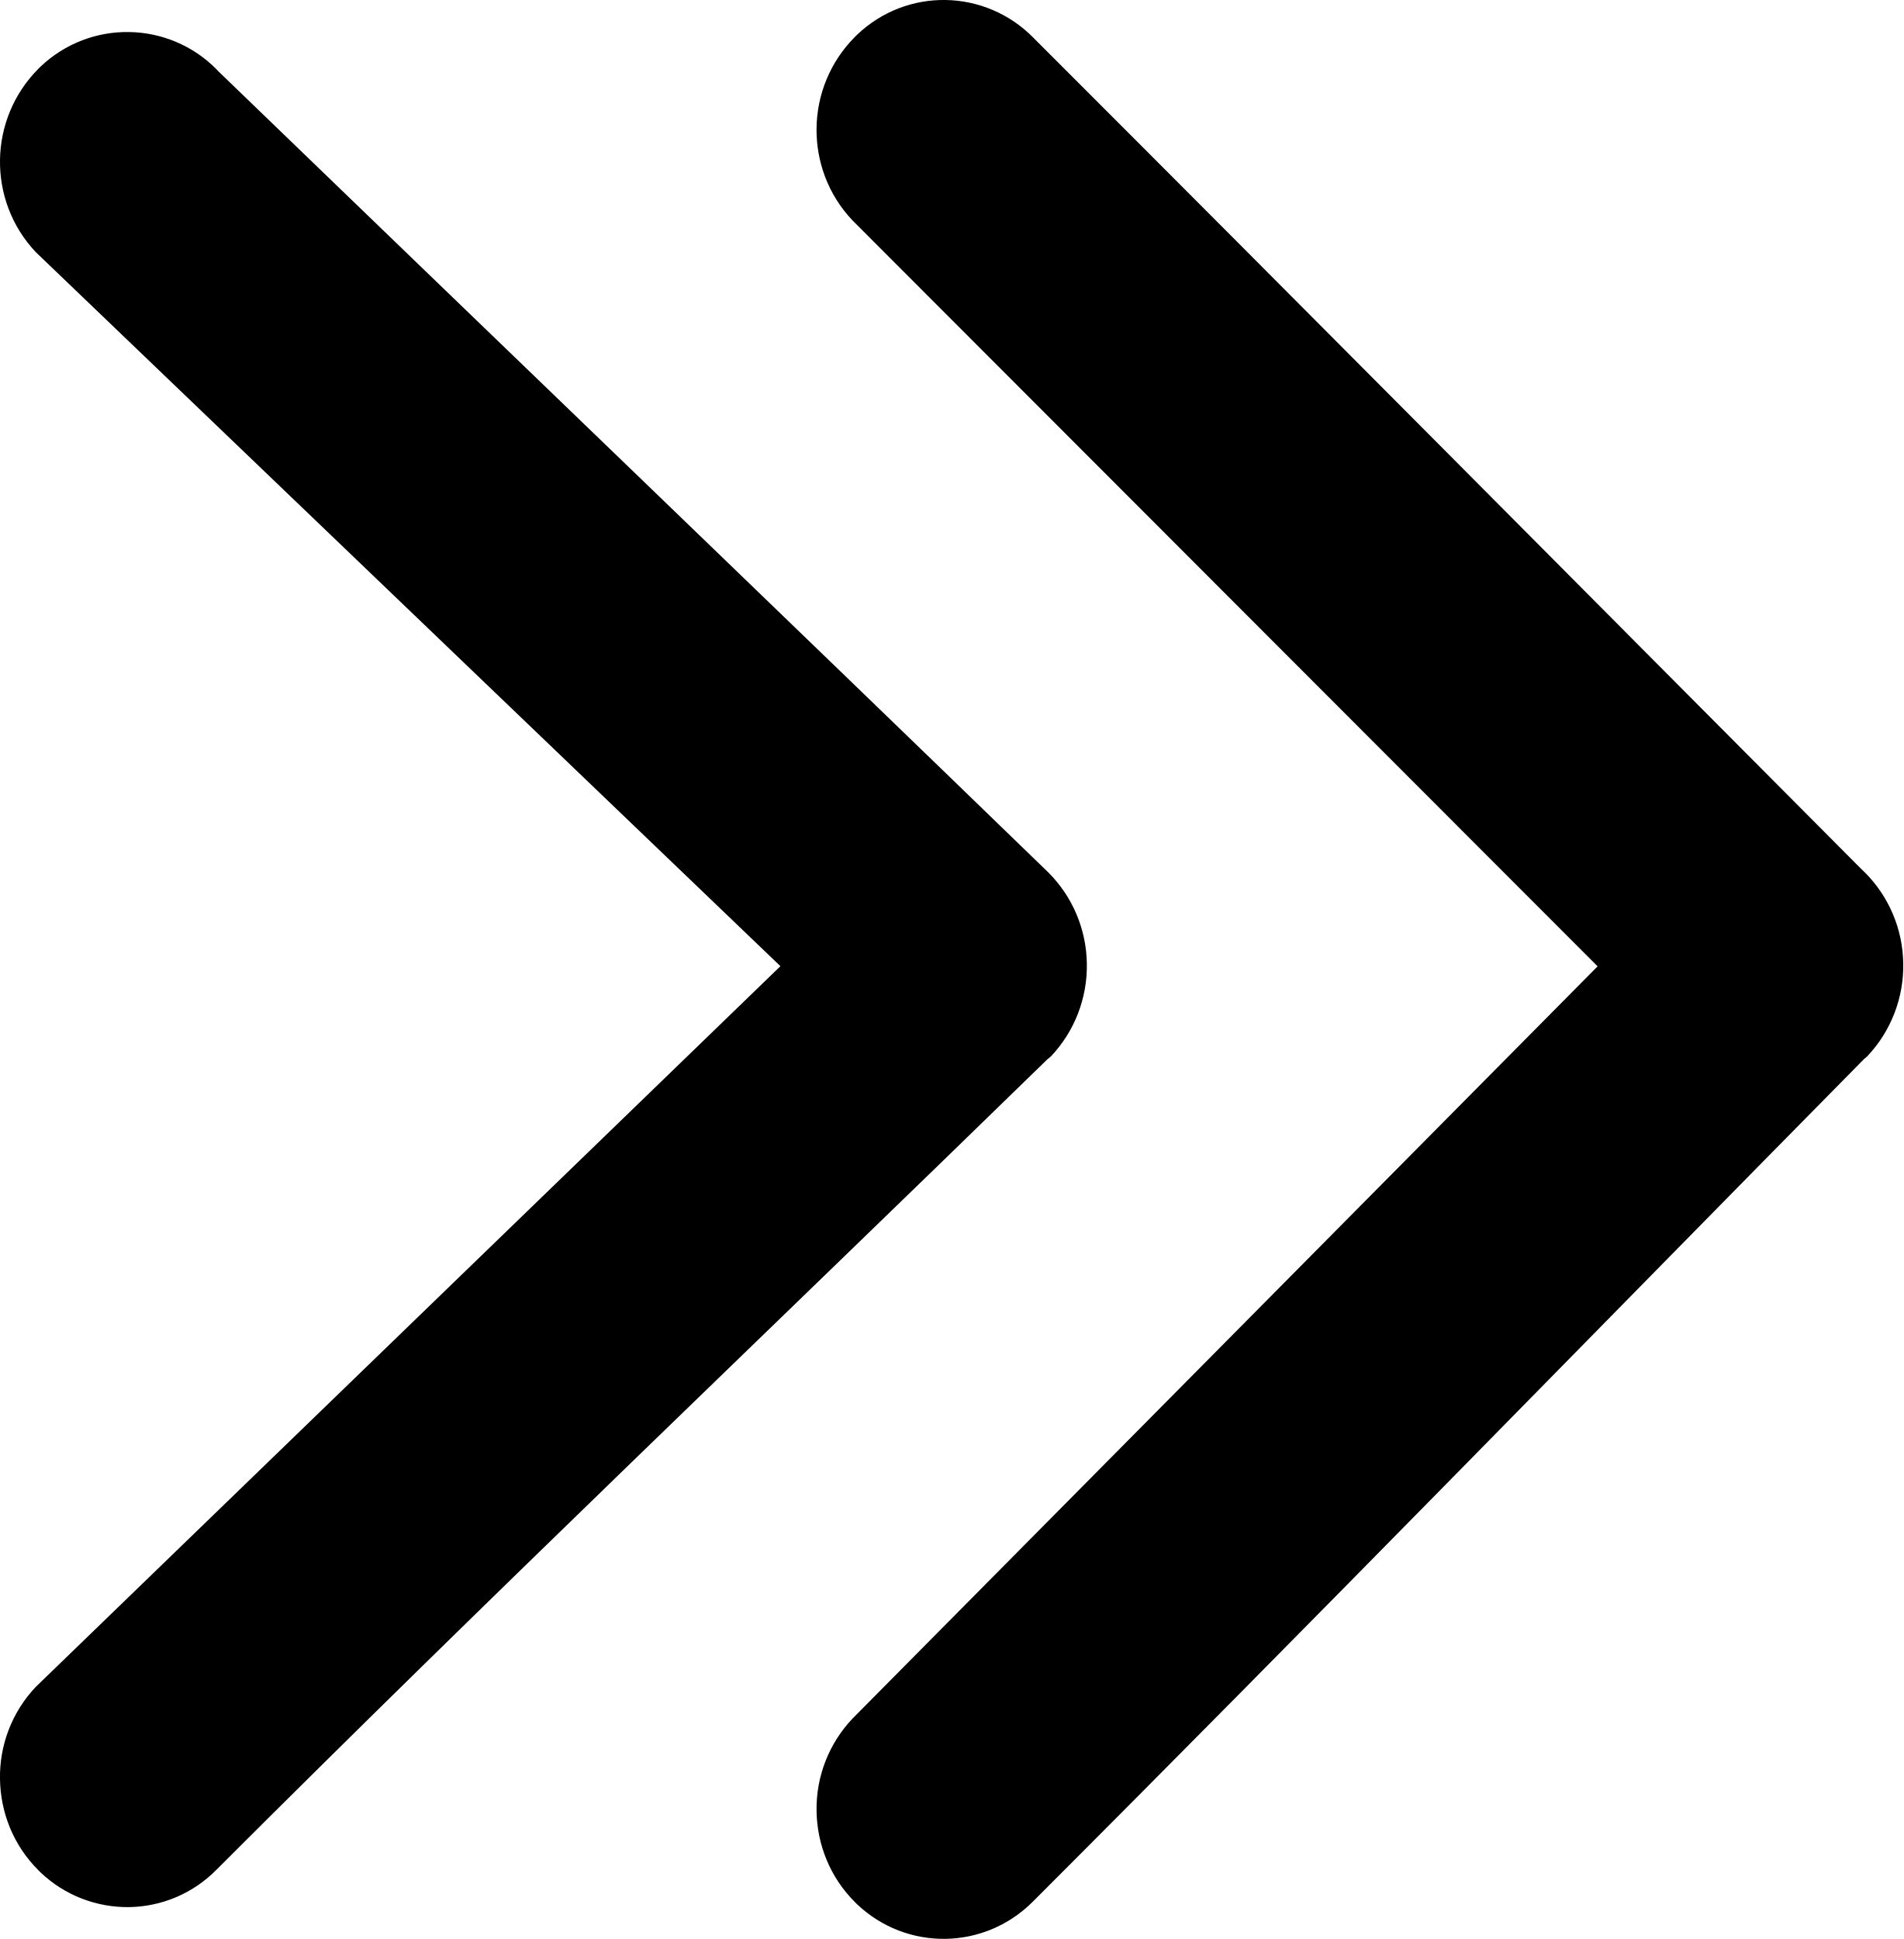
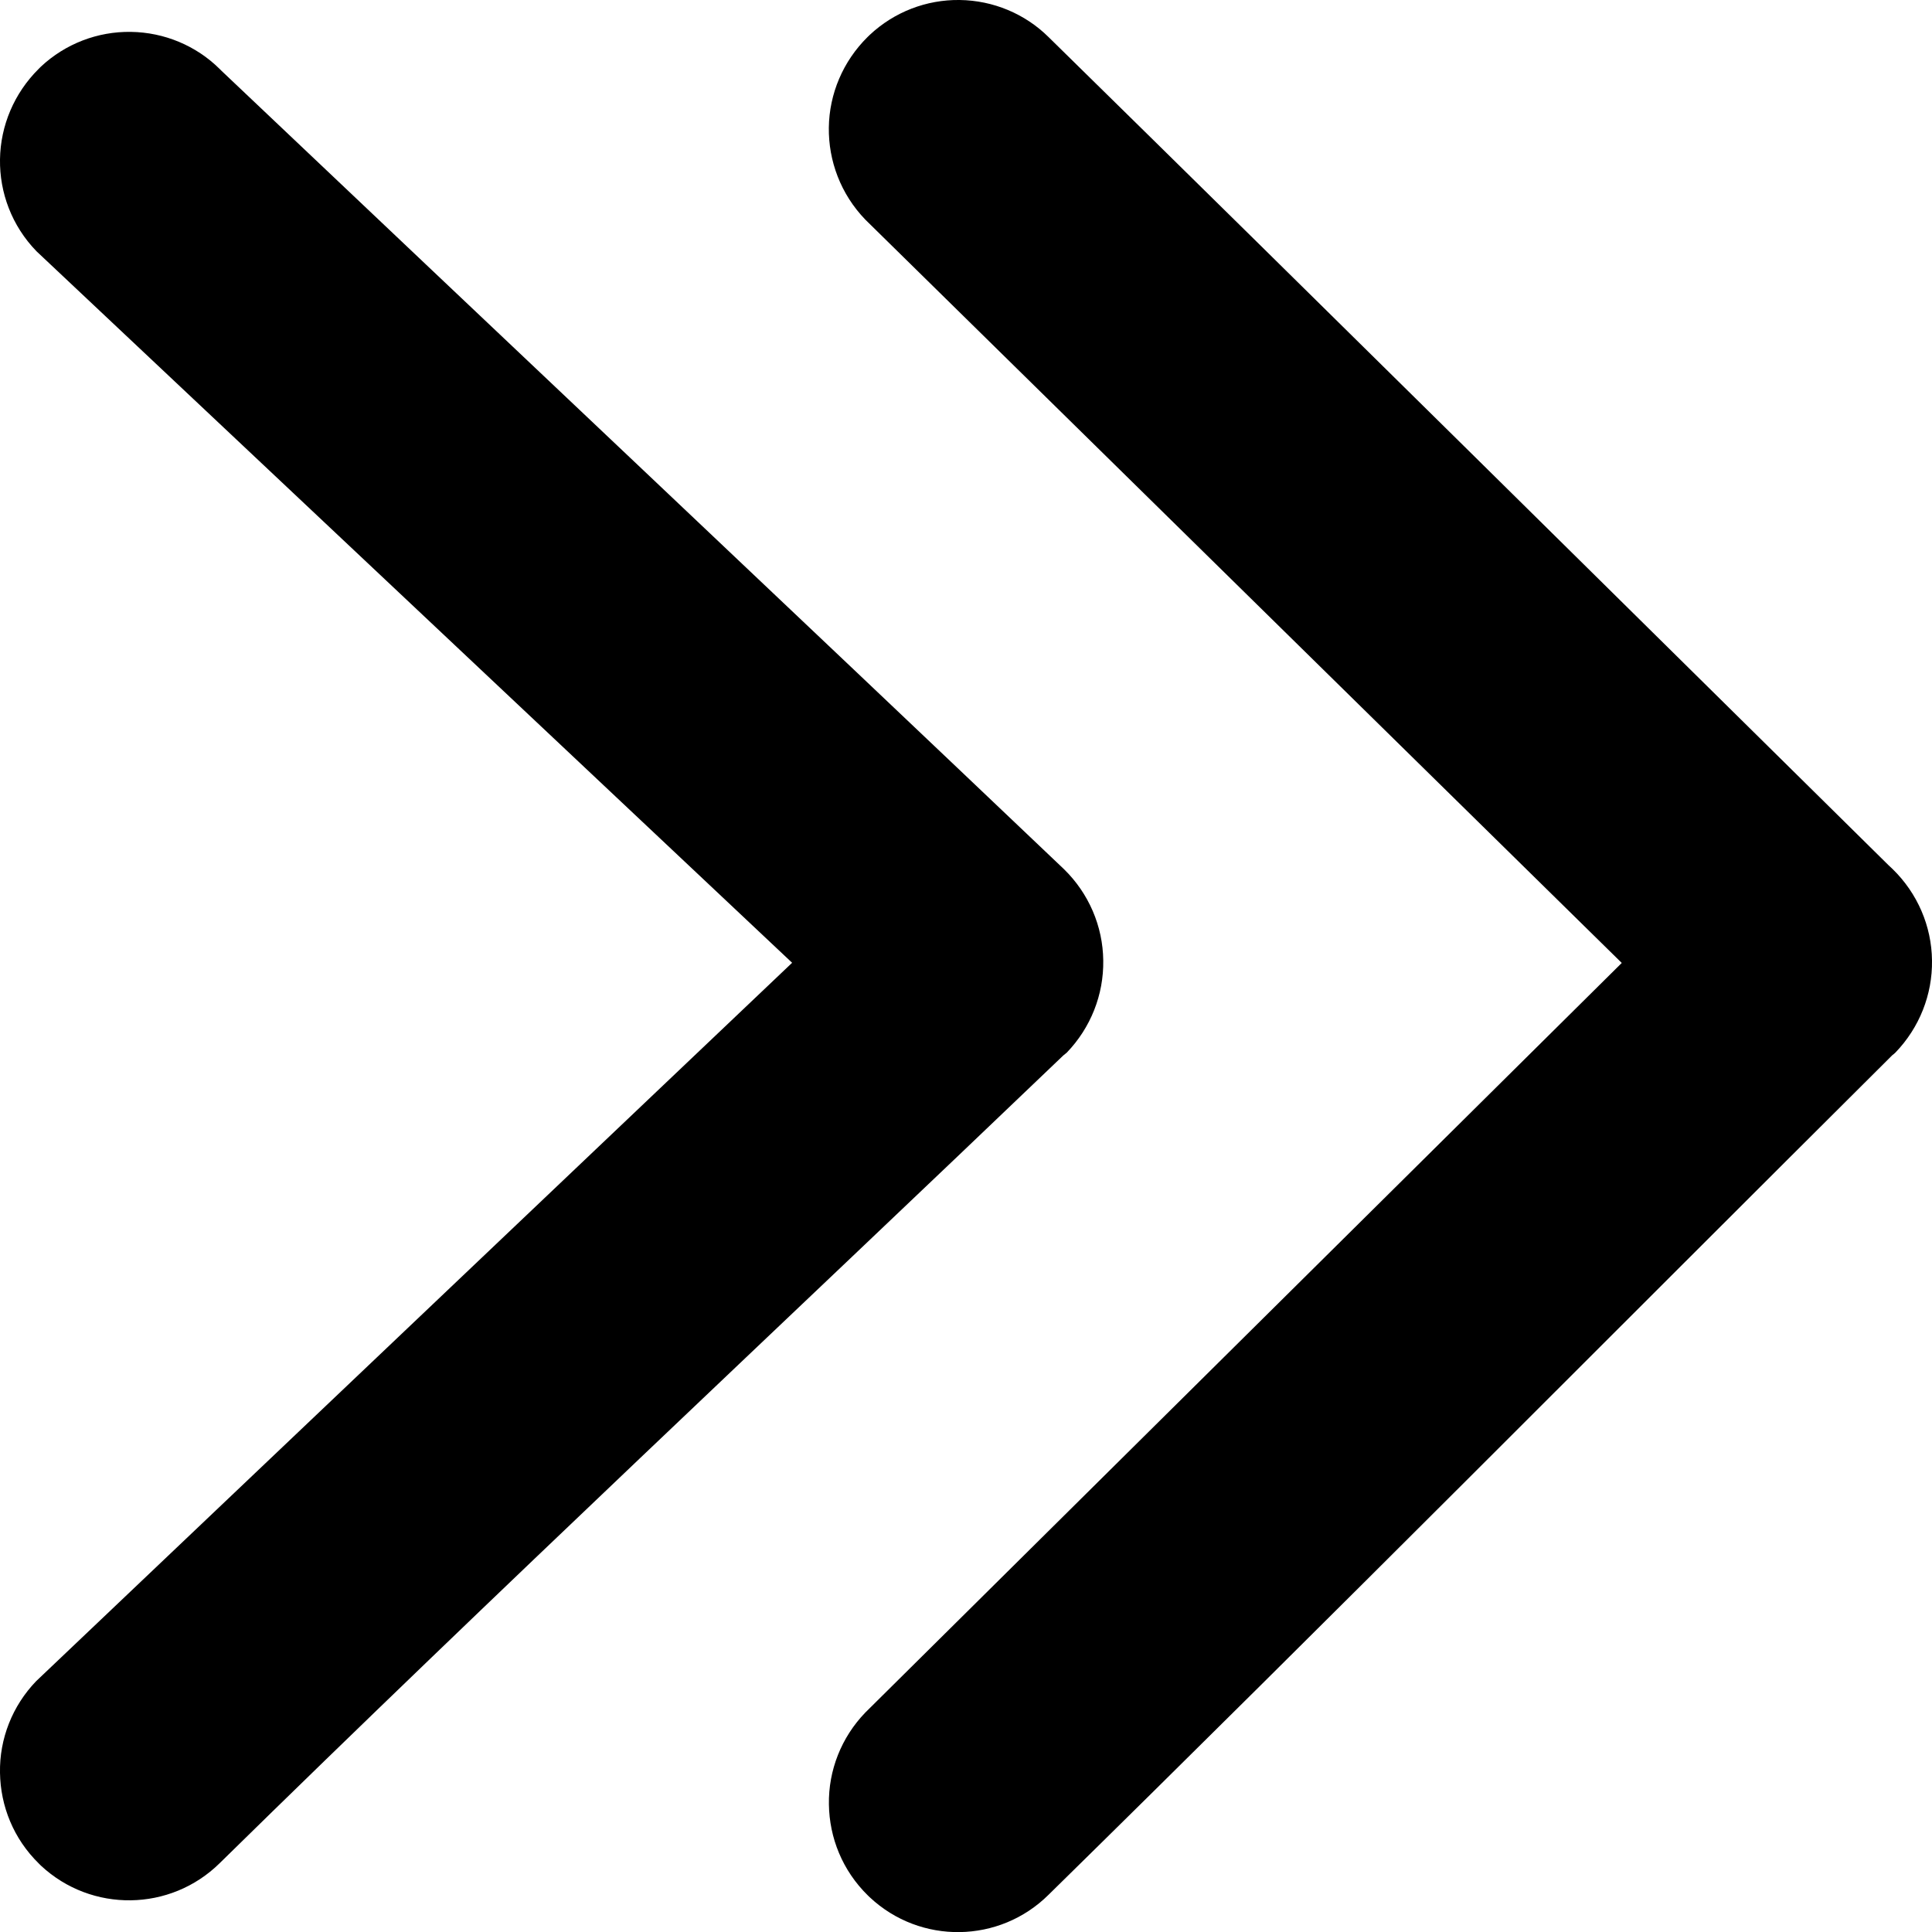
- <svg xmlns="http://www.w3.org/2000/svg" viewBox="0 0 120.64 122.88">
-   <path d="M54.03 108.91a8.3 8.3 0 0 0-2.28 5.85c.03 2.11.84 4.2 2.44 5.79l.12.12c1.58 1.5 3.6 2.23 5.61 2.2s4.01-.82 5.55-2.37c17.66-17.66 35.13-35.61 52.68-53.4.07-.05.13-.1.19-.16a8.34 8.34 0 0 0 2.28-5.87 8.32 8.32 0 0 0-2.45-5.8l-.27-.26C100.43 37.47 82.98 19.87 65.46 2.36A7.96 7.96 0 0 0 59.92 0c-2.01-.03-4.03.7-5.61 2.21l-.15.15a8.32 8.32 0 0 0-2.41 5.76c-.03 2.1.73 4.22 2.28 5.85l47.22 47.27zm-51.77-2A8.27 8.27 0 0 0 0 112.74c.03 2.11.84 4.2 2.44 5.79l.12.12c1.57 1.5 3.6 2.23 5.61 2.21 2.01-.03 4.02-.82 5.55-2.37C31.01 101.2 48.87 84.2 66.39 67.12c.07-.05.14-.11.21-.17a8.34 8.34 0 0 0 2.28-5.87 8.32 8.32 0 0 0-2.45-5.8C48.94 38.33 31.36 21.44 13.83 4.51l-.12-.13a7.95 7.95 0 0 0-5.54-2.35c-2.01-.03-4.03.7-5.61 2.2l-.15.15A8.34 8.34 0 0 0 0 10.14c-.03 2.1.73 4.22 2.28 5.85l47.18 45.24z" />
+ <svg xmlns="http://www.w3.org/2000/svg" xml:space="preserve" fill-rule="evenodd" stroke-linejoin="round" stroke-miterlimit="2" clip-rule="evenodd" viewBox="0 0 24 24">
+   <path fill-rule="nonzero" d="M10.75 21.273a1.651 1.621 0 0 0-.453 1.143c.006.412.167.82.485 1.131l.024.023a1.6 1.6 0 0 0 2.22-.033c3.514-3.45 6.99-6.955 10.482-10.43a.3.3 0 0 0 .038-.032A1.661 1.631 0 0 0 24 11.93a1.655 1.625 0 0 0-.488-1.133l-.053-.05C19.983 7.318 16.51 3.88 13.025.46A1.584 1.555 0 0 0 11.922 0a1.6 1.6 0 0 0-1.116.432l-.03.029a1.655 1.625 0 0 0-.48 1.125c-.005.41.146.824.454 1.143l9.396 9.233zm-10.3-.39A1.645 1.615 0 0 0 0 22.022c.006.412.167.82.485 1.13l.024.024a1.605 1.605 0 0 0 2.22-.031c3.441-3.378 6.995-6.698 10.48-10.034l.042-.034a1.661 1.631 0 0 0 .454-1.146 1.655 1.625 0 0 0-.487-1.133C9.738 7.487 6.24 4.188 2.752.88L2.728.856a1.584 1.555 0 0 0-1.102-.46A1.6 1.6 0 0 0 .509.827l-.03.03A1.66 1.63 0 0 0 0 1.98c-.006.41.145.824.454 1.142L9.84 11.96z" />
</svg>
